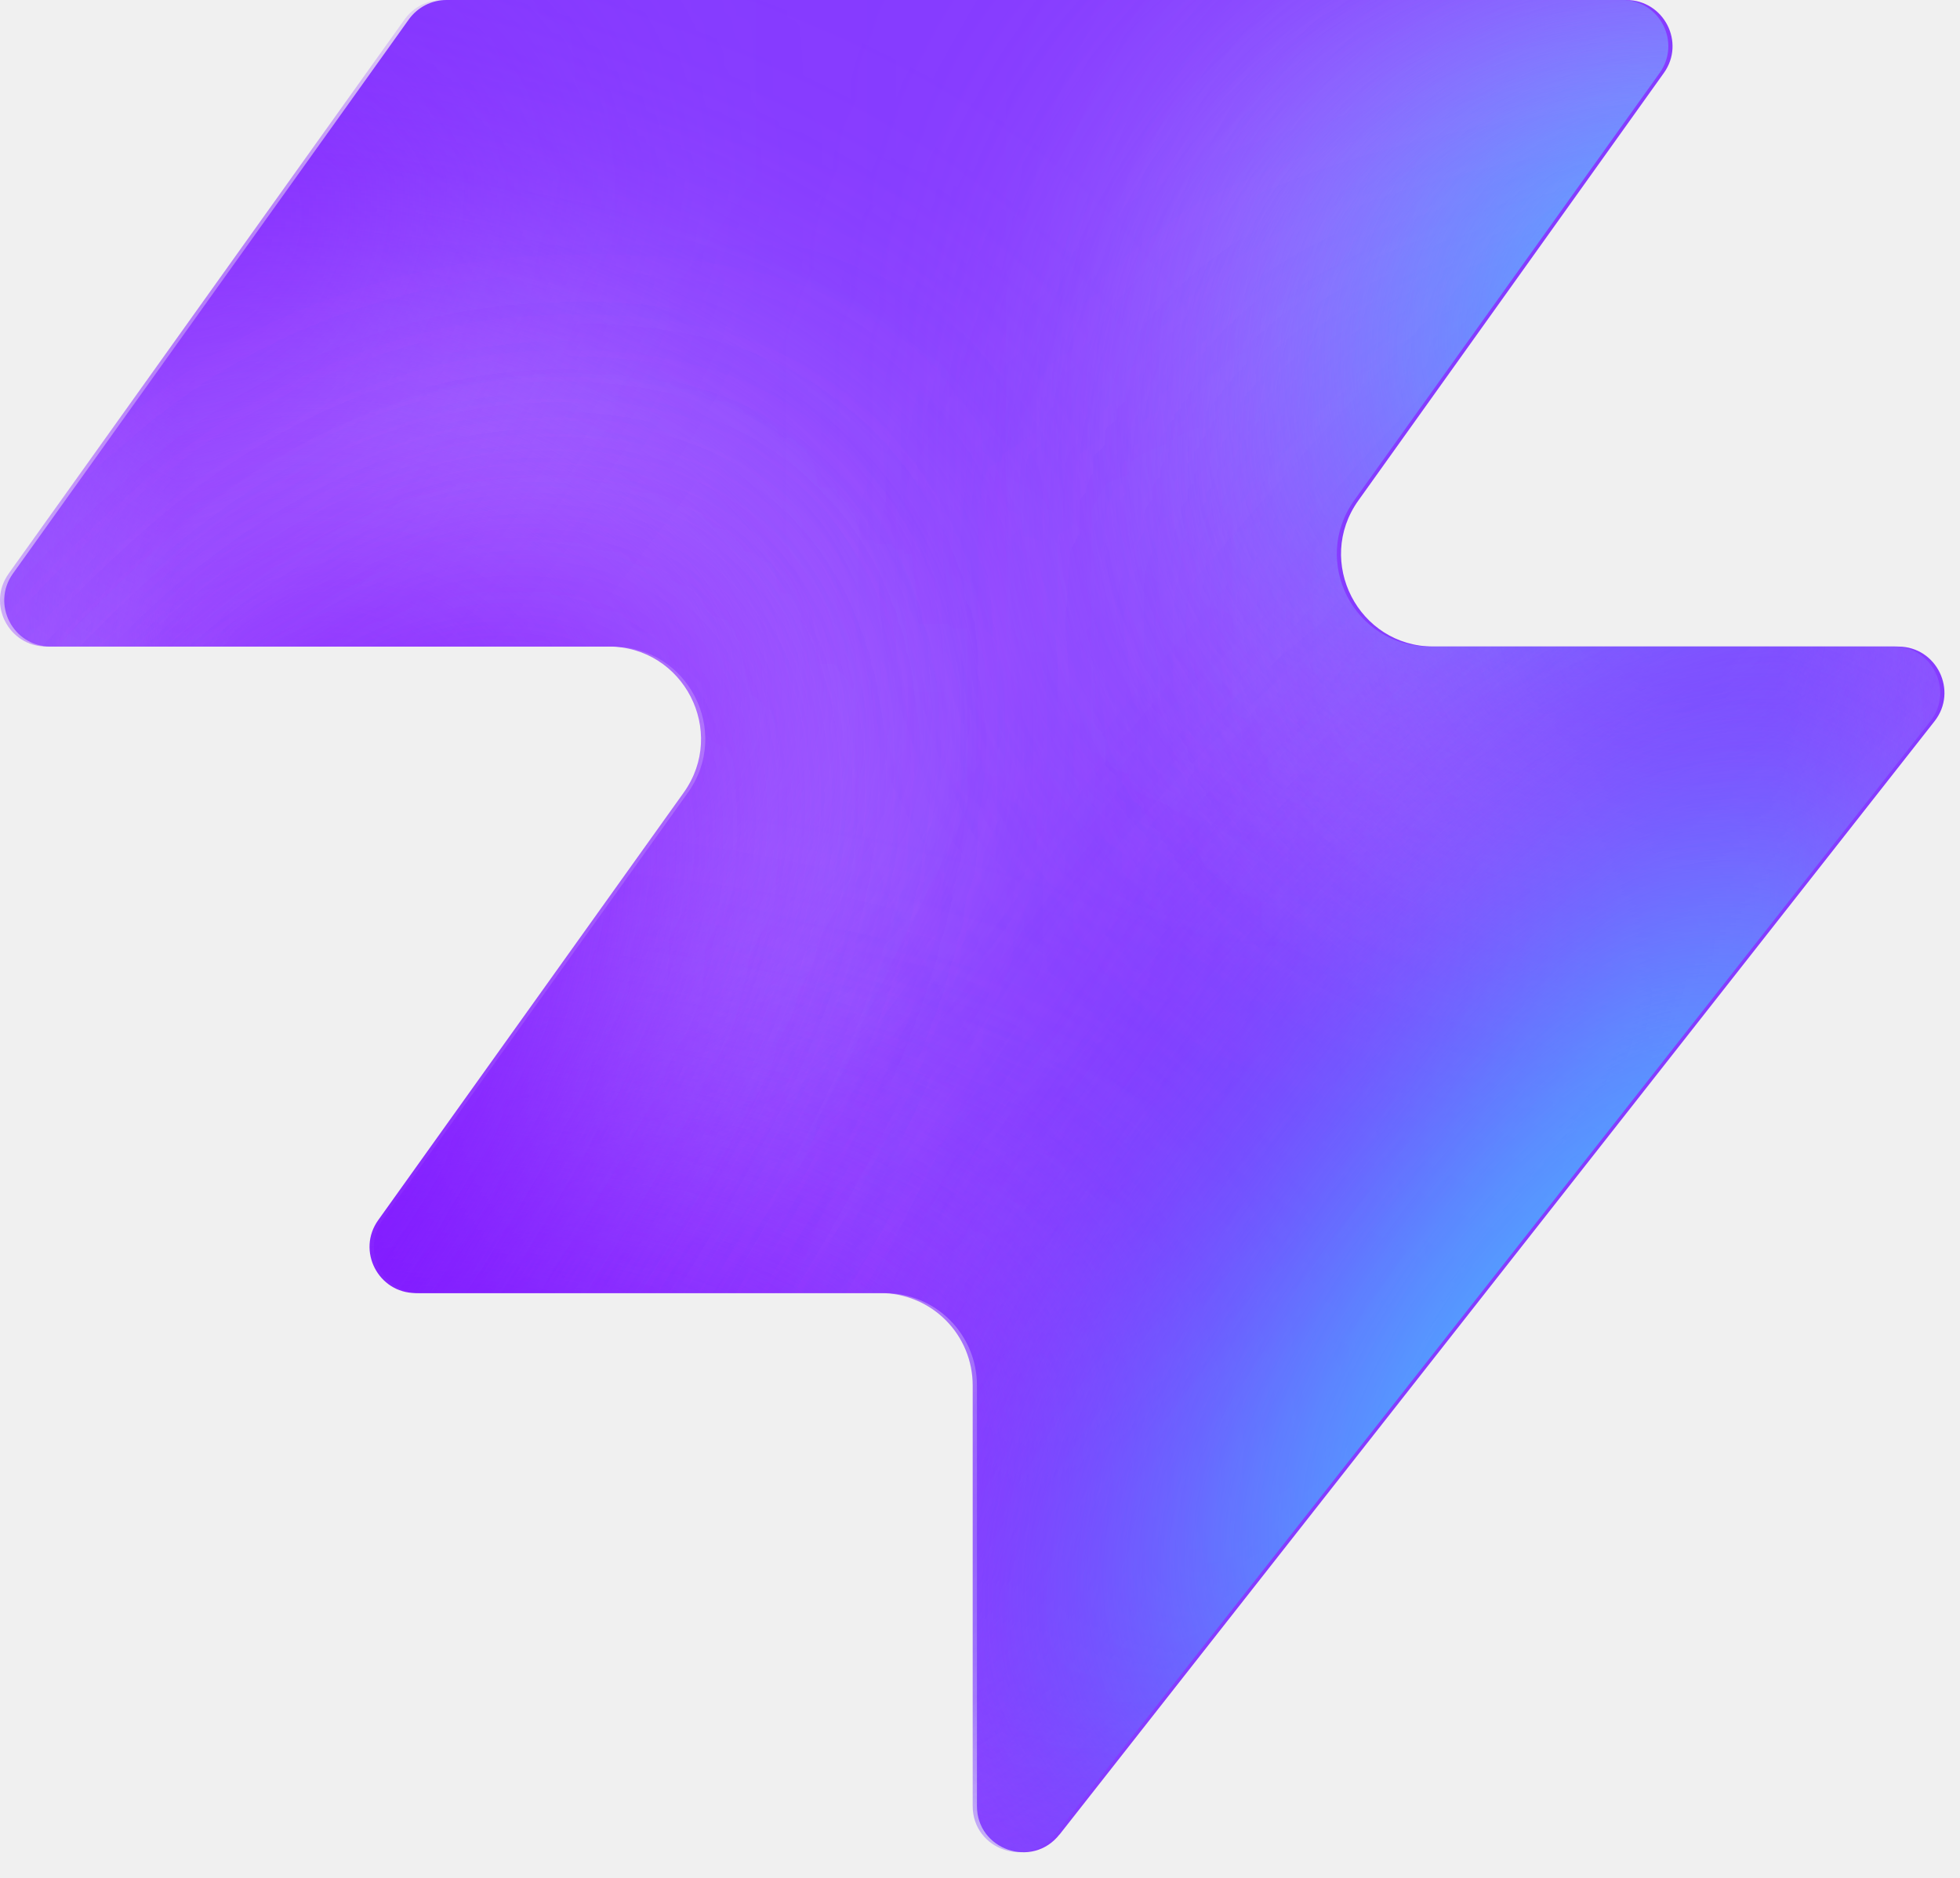
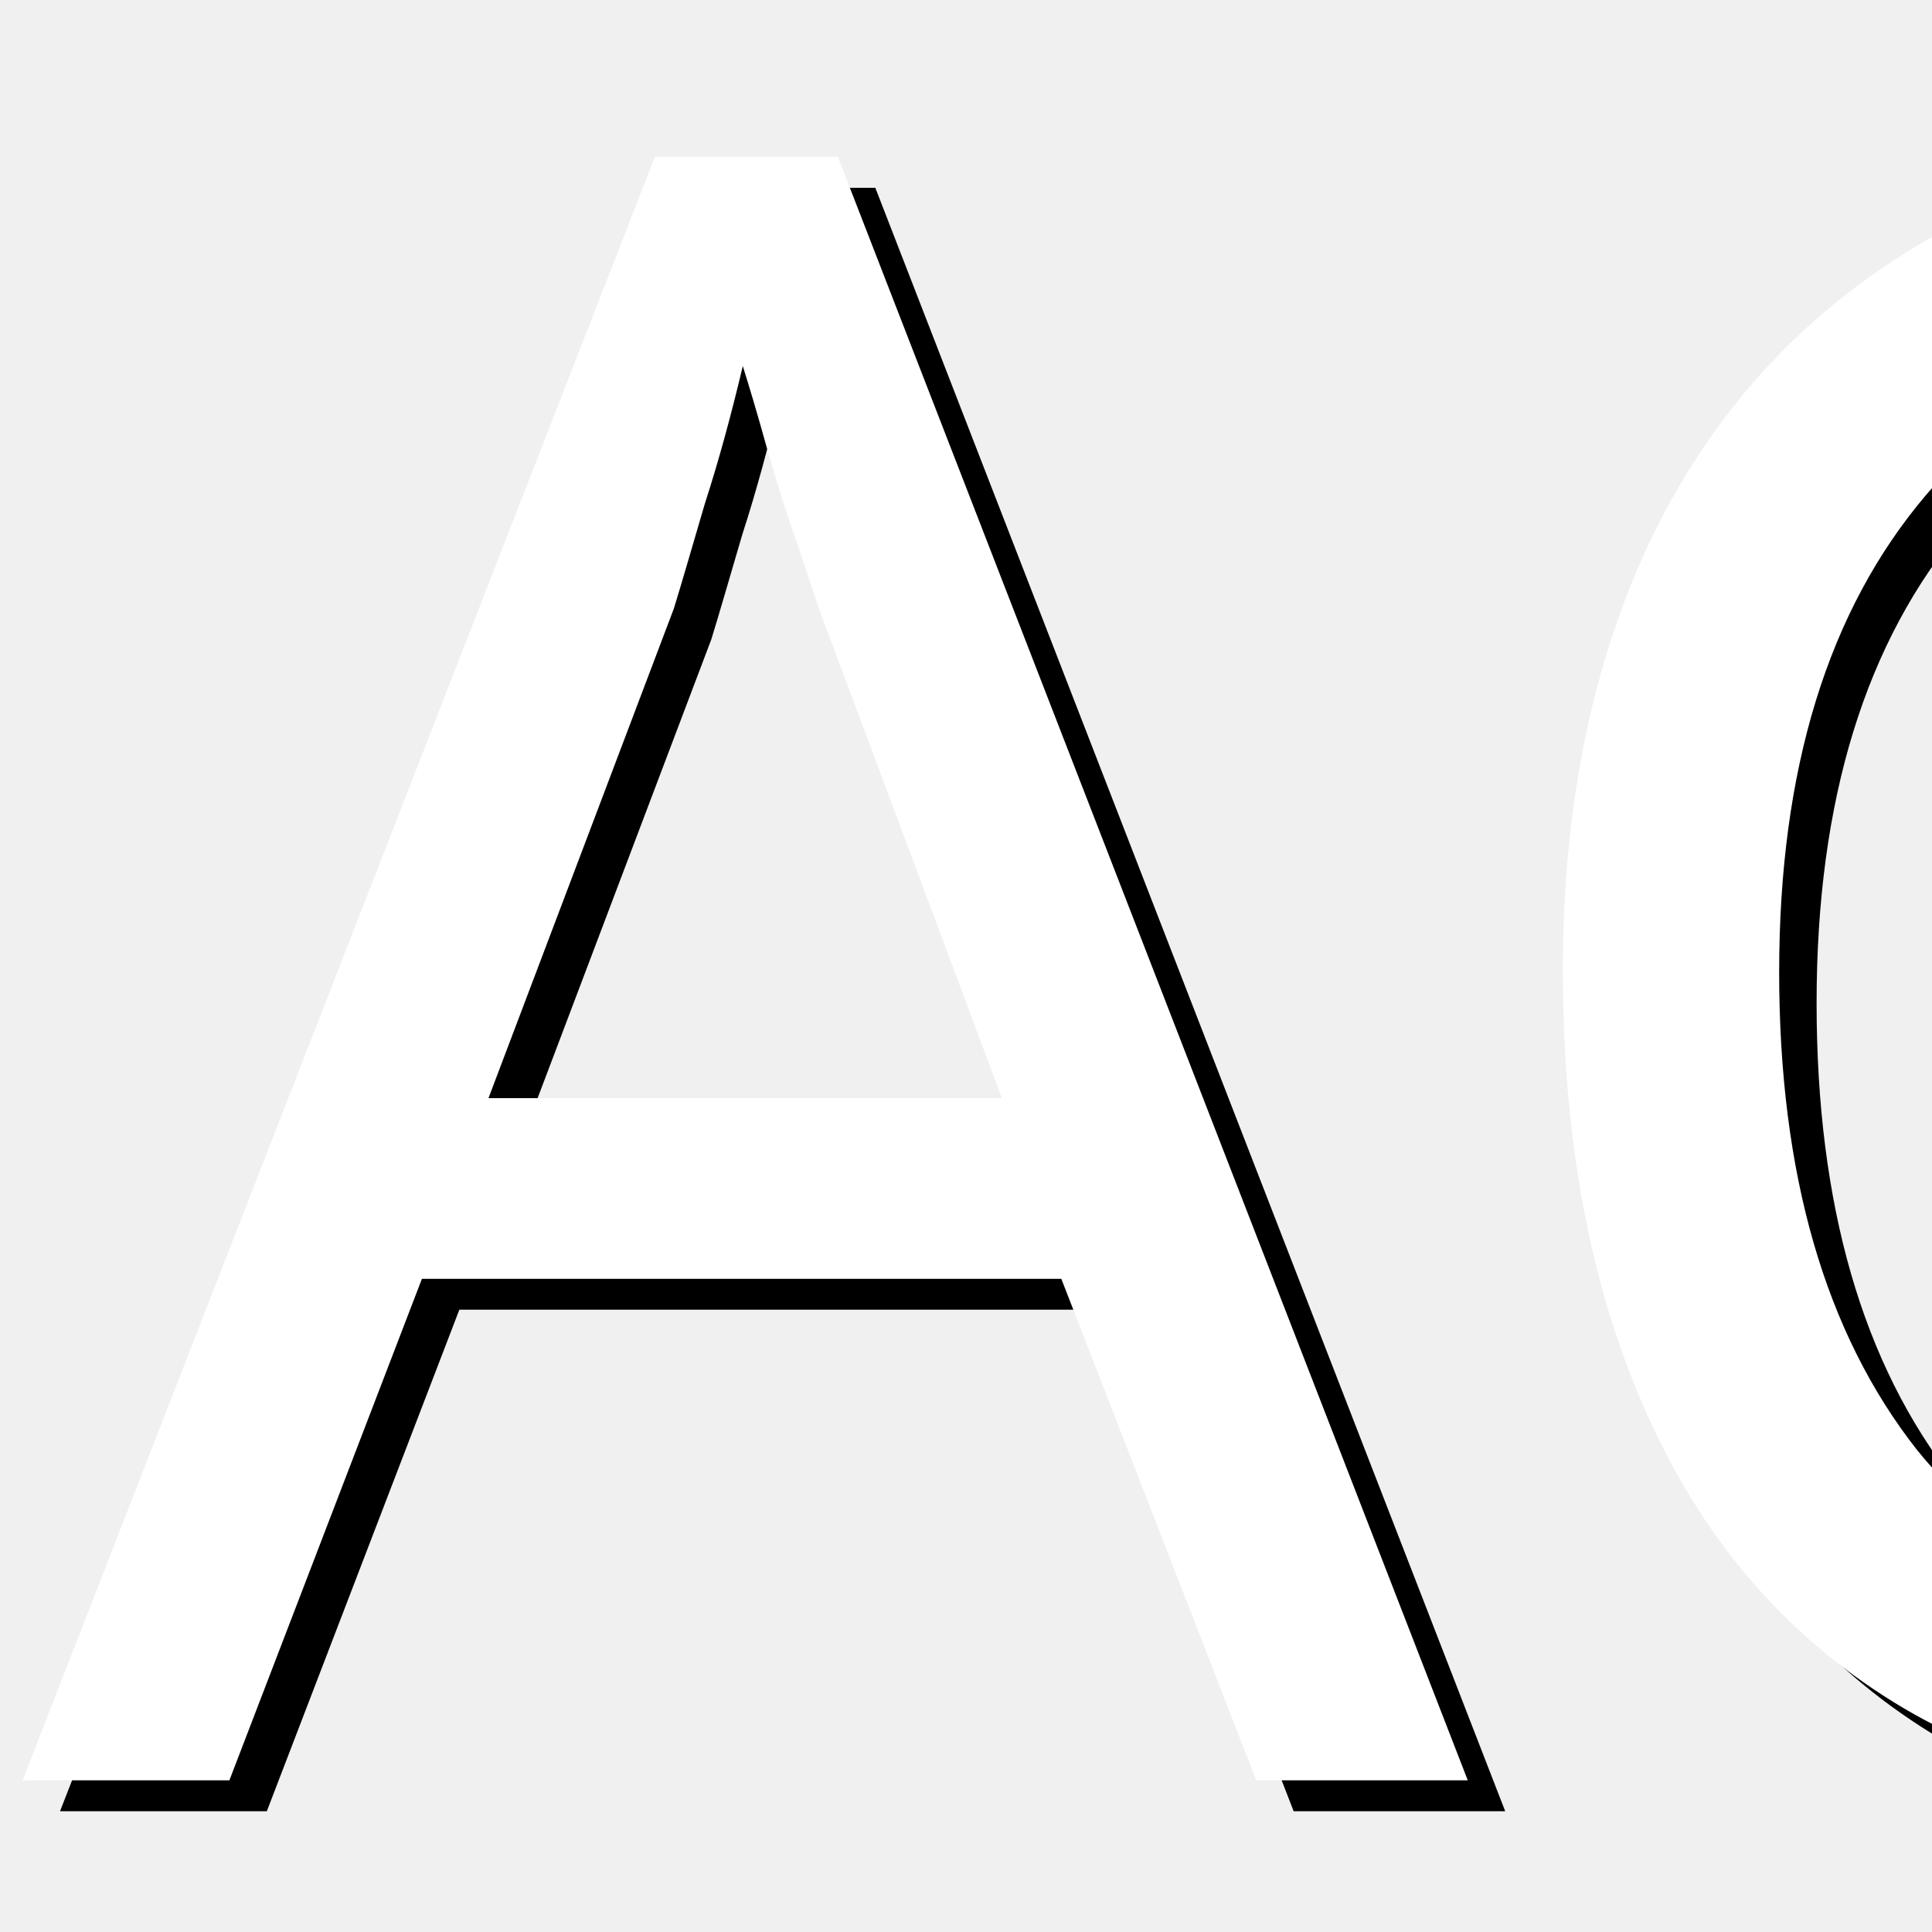
- <svg xmlns="http://www.w3.org/2000/svg" width="48" height="46" fill="none" viewBox="0 0 48 46">
-   <path fill="#863bff" d="M25.946 44.938c-.664.845-2.021.375-2.021-.698V33.937a2.26 2.26 0 0 0-2.262-2.262H10.287c-.92 0-1.456-1.04-.92-1.788l7.48-10.471c1.07-1.497 0-3.578-1.842-3.578H1.237c-.92 0-1.456-1.04-.92-1.788L10.013.474c.214-.297.556-.474.92-.474h28.894c.92 0 1.456 1.04.92 1.788l-7.48 10.471c-1.07 1.498 0 3.579 1.842 3.579h11.377c.943 0 1.473 1.088.89 1.83L25.947 44.94z" style="fill:#863bff;fill:color(display-p3 .525 .23 1);fill-opacity:1" />
-   <mask id="a" width="48" height="46" x="0" y="0" maskUnits="userSpaceOnUse" style="mask-type:alpha">
-     <path fill="#000" d="M25.842 44.938c-.664.844-2.021.375-2.021-.698V33.937a2.26 2.26 0 0 0-2.262-2.262H10.183c-.92 0-1.456-1.04-.92-1.788l7.48-10.471c1.07-1.498 0-3.579-1.842-3.579H1.133c-.92 0-1.456-1.04-.92-1.787L9.91.473c.214-.297.556-.474.92-.474h28.894c.92 0 1.456 1.04.92 1.788l-7.48 10.471c-1.07 1.498 0 3.578 1.842 3.578h11.377c.943 0 1.473 1.088.89 1.832L25.843 44.94z" style="fill:#000;fill-opacity:1" />
-   </mask>
-   <g mask="url(#a)">
-     <g filter="url(#b)">
-       <ellipse cx="5.508" cy="14.704" fill="#ede6ff" rx="5.508" ry="14.704" style="fill:#ede6ff;fill:color(display-p3 .927 .903 1);fill-opacity:1" transform="matrix(.00324 1 1 -.00324 -4.47 31.516)" />
-     </g>
-     <g filter="url(#c)">
-       <ellipse cx="10.399" cy="29.851" fill="#ede6ff" rx="10.399" ry="29.851" style="fill:#ede6ff;fill:color(display-p3 .927 .903 1);fill-opacity:1" transform="matrix(.00324 1 1 -.00324 -39.328 7.883)" />
-     </g>
-     <g filter="url(#d)">
-       <ellipse cx="5.508" cy="30.487" fill="#7e14ff" rx="5.508" ry="30.487" style="fill:#7e14ff;fill:color(display-p3 .492 .077 1);fill-opacity:1" transform="rotate(89.814 -25.913 -14.639)scale(1 -1)" />
-     </g>
-     <g filter="url(#e)">
-       <ellipse cx="5.508" cy="30.599" fill="#7e14ff" rx="5.508" ry="30.599" style="fill:#7e14ff;fill:color(display-p3 .492 .077 1);fill-opacity:1" transform="rotate(89.814 -32.644 -3.334)scale(1 -1)" />
-     </g>
-     <g filter="url(#f)">
-       <ellipse cx="5.508" cy="30.599" fill="#7e14ff" rx="5.508" ry="30.599" style="fill:#7e14ff;fill:color(display-p3 .492 .077 1);fill-opacity:1" transform="matrix(.00324 1 1 -.00324 -34.34 30.47)" />
-     </g>
-     <g filter="url(#g)">
-       <ellipse cx="14.072" cy="22.078" fill="#ede6ff" rx="14.072" ry="22.078" style="fill:#ede6ff;fill:color(display-p3 .927 .903 1);fill-opacity:1" transform="rotate(93.35 24.506 48.493)scale(-1 1)" />
-     </g>
-     <g filter="url(#h)">
-       <ellipse cx="3.47" cy="21.501" fill="#7e14ff" rx="3.47" ry="21.501" style="fill:#7e14ff;fill:color(display-p3 .492 .077 1);fill-opacity:1" transform="rotate(89.009 28.708 47.59)scale(-1 1)" />
-     </g>
-     <g filter="url(#i)">
-       <ellipse cx="3.47" cy="21.501" fill="#7e14ff" rx="3.47" ry="21.501" style="fill:#7e14ff;fill:color(display-p3 .492 .077 1);fill-opacity:1" transform="rotate(89.009 28.708 47.59)scale(-1 1)" />
-     </g>
-     <g filter="url(#j)">
-       <ellipse cx=".387" cy="8.972" fill="#7e14ff" rx="4.407" ry="29.108" style="fill:#7e14ff;fill:color(display-p3 .492 .077 1);fill-opacity:1" transform="rotate(39.51 .387 8.972)" />
-     </g>
-     <g filter="url(#k)">
-       <ellipse cx="47.523" cy="-6.092" fill="#7e14ff" rx="4.407" ry="29.108" style="fill:#7e14ff;fill:color(display-p3 .492 .077 1);fill-opacity:1" transform="rotate(37.892 47.523 -6.092)" />
-     </g>
-     <g filter="url(#l)">
-       <ellipse cx="41.412" cy="6.333" fill="#47bfff" rx="5.971" ry="9.665" style="fill:#47bfff;fill:color(display-p3 .28 .748 1);fill-opacity:1" transform="rotate(37.892 41.412 6.333)" />
-     </g>
-     <g filter="url(#m)">
-       <ellipse cx="-1.879" cy="38.332" fill="#7e14ff" rx="4.407" ry="29.108" style="fill:#7e14ff;fill:color(display-p3 .492 .077 1);fill-opacity:1" transform="rotate(37.892 -1.88 38.332)" />
-     </g>
-     <g filter="url(#n)">
-       <ellipse cx="-1.879" cy="38.332" fill="#7e14ff" rx="4.407" ry="29.108" style="fill:#7e14ff;fill:color(display-p3 .492 .077 1);fill-opacity:1" transform="rotate(37.892 -1.88 38.332)" />
-     </g>
-     <g filter="url(#o)">
-       <ellipse cx="35.651" cy="29.907" fill="#7e14ff" rx="4.407" ry="29.108" style="fill:#7e14ff;fill:color(display-p3 .492 .077 1);fill-opacity:1" transform="rotate(37.892 35.651 29.907)" />
-     </g>
-     <g filter="url(#p)">
-       <ellipse cx="38.418" cy="32.4" fill="#47bfff" rx="5.971" ry="15.297" style="fill:#47bfff;fill:color(display-p3 .28 .748 1);fill-opacity:1" transform="rotate(37.892 38.418 32.4)" />
-     </g>
+ <svg xmlns="http://www.w3.org/2000/svg" width="48" height="48" viewBox="0 0 12.7 12.7" version="1.1" id="svg1">
+   <defs id="defs1" />
+   <g id="layer1">
+     <text xml:space="preserve" style="font-size:14.893px;font-family:'Pirata One';-inkscape-font-specification:'Pirata One';writing-mode:lr-tb;direction:ltr;fill:#000000;fill-opacity:0.297;stroke-width:1.241" x="0.393" y="11.904" id="text1">
+       <tspan id="tspan1" style="fill:#000000;fill-opacity:1;stroke-width:1.241" x="0.393" y="11.904">AC</tspan>
+     </text>
+     <text xml:space="preserve" style="font-size:14.893px;font-family:'Pirata One';-inkscape-font-specification:'Pirata One';writing-mode:lr-tb;direction:ltr;fill:#ffffff;fill-opacity:0.297;stroke-width:1.241" x="0.149" y="11.705" id="text1-3">
+       <tspan id="tspan1-5" style="fill:#ffffff;fill-opacity:1;stroke-width:1.241" x="0.149" y="11.705">AC</tspan>
+     </text>
  </g>
-   <defs>
-     <filter id="b" width="60.045" height="41.654" x="-19.77" y="16.149" color-interpolation-filters="sRGB" filterUnits="userSpaceOnUse">
-       <feFlood flood-opacity="0" result="BackgroundImageFix" />
-       <feBlend in="SourceGraphic" in2="BackgroundImageFix" result="shape" />
-       <feGaussianBlur result="effect1_foregroundBlur_2002_17158" stdDeviation="7.659" />
-     </filter>
-     <filter id="c" width="90.34" height="51.437" x="-54.613" y="-7.533" color-interpolation-filters="sRGB" filterUnits="userSpaceOnUse">
-       <feFlood flood-opacity="0" result="BackgroundImageFix" />
-       <feBlend in="SourceGraphic" in2="BackgroundImageFix" result="shape" />
-       <feGaussianBlur result="effect1_foregroundBlur_2002_17158" stdDeviation="7.659" />
-     </filter>
-     <filter id="d" width="79.355" height="29.4" x="-49.64" y="2.03" color-interpolation-filters="sRGB" filterUnits="userSpaceOnUse">
-       <feFlood flood-opacity="0" result="BackgroundImageFix" />
-       <feBlend in="SourceGraphic" in2="BackgroundImageFix" result="shape" />
-       <feGaussianBlur result="effect1_foregroundBlur_2002_17158" stdDeviation="4.596" />
-     </filter>
-     <filter id="e" width="79.579" height="29.4" x="-45.045" y="20.029" color-interpolation-filters="sRGB" filterUnits="userSpaceOnUse">
-       <feFlood flood-opacity="0" result="BackgroundImageFix" />
-       <feBlend in="SourceGraphic" in2="BackgroundImageFix" result="shape" />
-       <feGaussianBlur result="effect1_foregroundBlur_2002_17158" stdDeviation="4.596" />
-     </filter>
-     <filter id="f" width="79.579" height="29.4" x="-43.513" y="21.178" color-interpolation-filters="sRGB" filterUnits="userSpaceOnUse">
-       <feFlood flood-opacity="0" result="BackgroundImageFix" />
-       <feBlend in="SourceGraphic" in2="BackgroundImageFix" result="shape" />
-       <feGaussianBlur result="effect1_foregroundBlur_2002_17158" stdDeviation="4.596" />
-     </filter>
-     <filter id="g" width="74.749" height="58.852" x="15.756" y="-17.901" color-interpolation-filters="sRGB" filterUnits="userSpaceOnUse">
-       <feFlood flood-opacity="0" result="BackgroundImageFix" />
-       <feBlend in="SourceGraphic" in2="BackgroundImageFix" result="shape" />
-       <feGaussianBlur result="effect1_foregroundBlur_2002_17158" stdDeviation="7.659" />
-     </filter>
-     <filter id="h" width="61.377" height="25.362" x="23.548" y="2.284" color-interpolation-filters="sRGB" filterUnits="userSpaceOnUse">
-       <feFlood flood-opacity="0" result="BackgroundImageFix" />
-       <feBlend in="SourceGraphic" in2="BackgroundImageFix" result="shape" />
-       <feGaussianBlur result="effect1_foregroundBlur_2002_17158" stdDeviation="4.596" />
-     </filter>
-     <filter id="i" width="61.377" height="25.362" x="23.548" y="2.284" color-interpolation-filters="sRGB" filterUnits="userSpaceOnUse">
-       <feFlood flood-opacity="0" result="BackgroundImageFix" />
-       <feBlend in="SourceGraphic" in2="BackgroundImageFix" result="shape" />
-       <feGaussianBlur result="effect1_foregroundBlur_2002_17158" stdDeviation="4.596" />
-     </filter>
-     <filter id="j" width="56.045" height="63.649" x="-27.636" y="-22.853" color-interpolation-filters="sRGB" filterUnits="userSpaceOnUse">
-       <feFlood flood-opacity="0" result="BackgroundImageFix" />
-       <feBlend in="SourceGraphic" in2="BackgroundImageFix" result="shape" />
-       <feGaussianBlur result="effect1_foregroundBlur_2002_17158" stdDeviation="4.596" />
-     </filter>
-     <filter id="k" width="54.814" height="64.646" x="20.116" y="-38.415" color-interpolation-filters="sRGB" filterUnits="userSpaceOnUse">
-       <feFlood flood-opacity="0" result="BackgroundImageFix" />
-       <feBlend in="SourceGraphic" in2="BackgroundImageFix" result="shape" />
-       <feGaussianBlur result="effect1_foregroundBlur_2002_17158" stdDeviation="4.596" />
-     </filter>
-     <filter id="l" width="33.541" height="35.313" x="24.641" y="-11.323" color-interpolation-filters="sRGB" filterUnits="userSpaceOnUse">
-       <feFlood flood-opacity="0" result="BackgroundImageFix" />
-       <feBlend in="SourceGraphic" in2="BackgroundImageFix" result="shape" />
-       <feGaussianBlur result="effect1_foregroundBlur_2002_17158" stdDeviation="4.596" />
-     </filter>
-     <filter id="m" width="54.814" height="64.646" x="-29.286" y="6.009" color-interpolation-filters="sRGB" filterUnits="userSpaceOnUse">
-       <feFlood flood-opacity="0" result="BackgroundImageFix" />
-       <feBlend in="SourceGraphic" in2="BackgroundImageFix" result="shape" />
-       <feGaussianBlur result="effect1_foregroundBlur_2002_17158" stdDeviation="4.596" />
-     </filter>
-     <filter id="n" width="54.814" height="64.646" x="-29.286" y="6.009" color-interpolation-filters="sRGB" filterUnits="userSpaceOnUse">
-       <feFlood flood-opacity="0" result="BackgroundImageFix" />
-       <feBlend in="SourceGraphic" in2="BackgroundImageFix" result="shape" />
-       <feGaussianBlur result="effect1_foregroundBlur_2002_17158" stdDeviation="4.596" />
-     </filter>
-     <filter id="o" width="54.814" height="64.646" x="8.244" y="-2.416" color-interpolation-filters="sRGB" filterUnits="userSpaceOnUse">
-       <feFlood flood-opacity="0" result="BackgroundImageFix" />
-       <feBlend in="SourceGraphic" in2="BackgroundImageFix" result="shape" />
-       <feGaussianBlur result="effect1_foregroundBlur_2002_17158" stdDeviation="4.596" />
-     </filter>
-     <filter id="p" width="39.409" height="43.623" x="18.713" y="10.588" color-interpolation-filters="sRGB" filterUnits="userSpaceOnUse">
-       <feFlood flood-opacity="0" result="BackgroundImageFix" />
-       <feBlend in="SourceGraphic" in2="BackgroundImageFix" result="shape" />
-       <feGaussianBlur result="effect1_foregroundBlur_2002_17158" stdDeviation="4.596" />
-     </filter>
-   </defs>
</svg>
